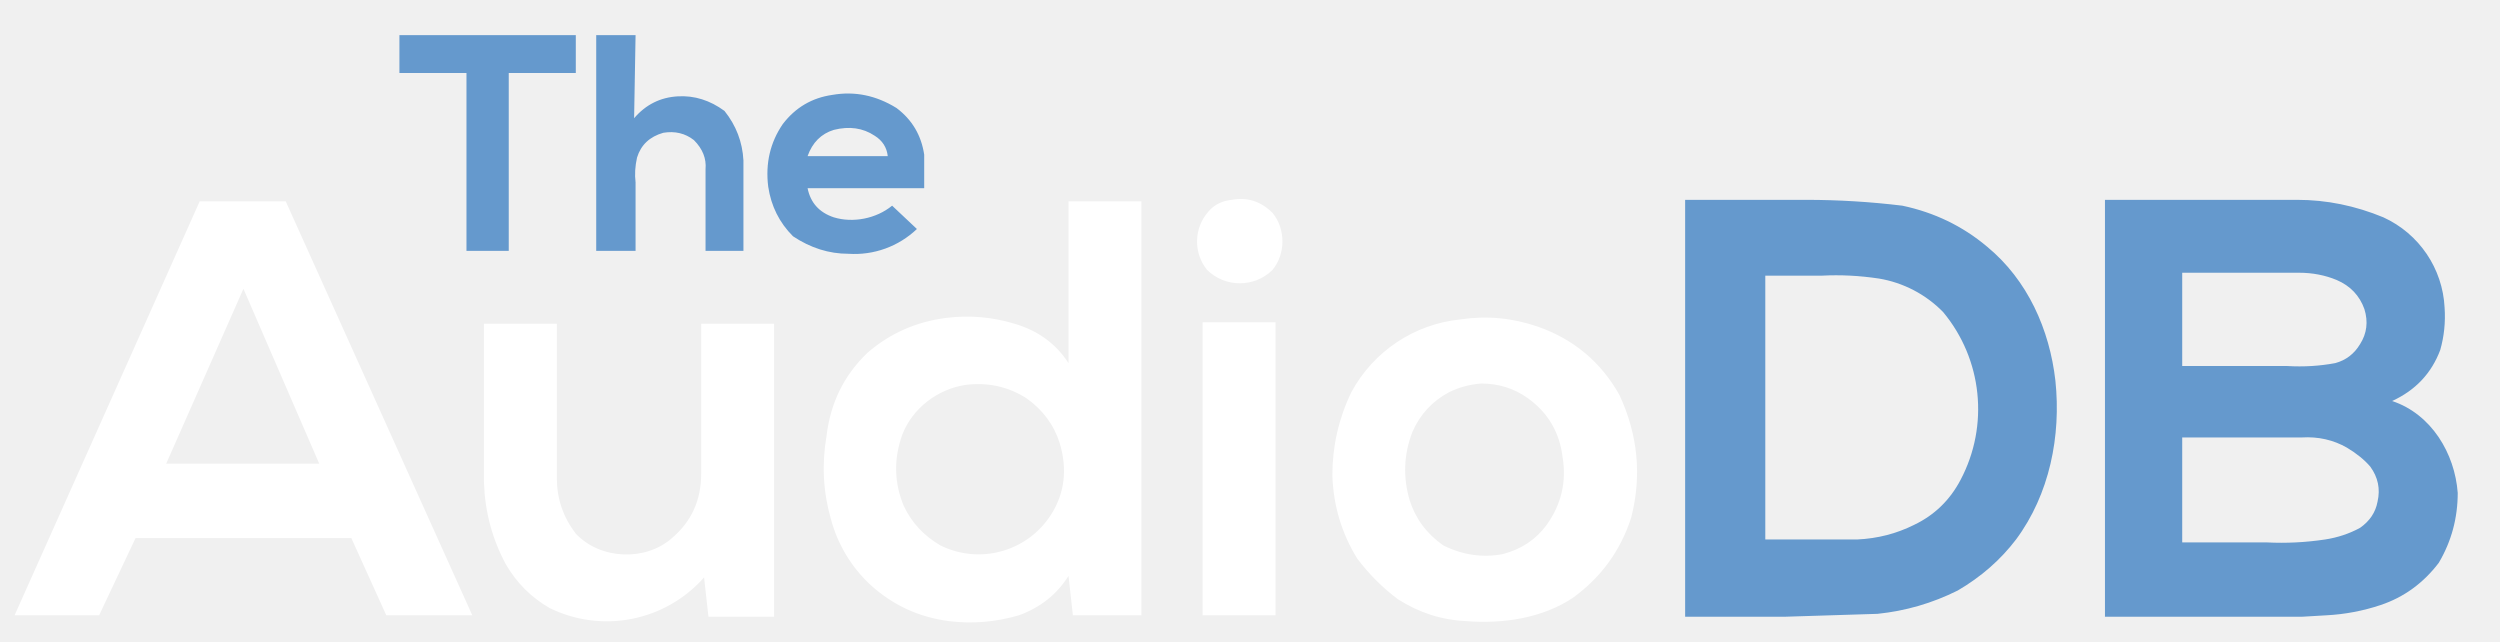
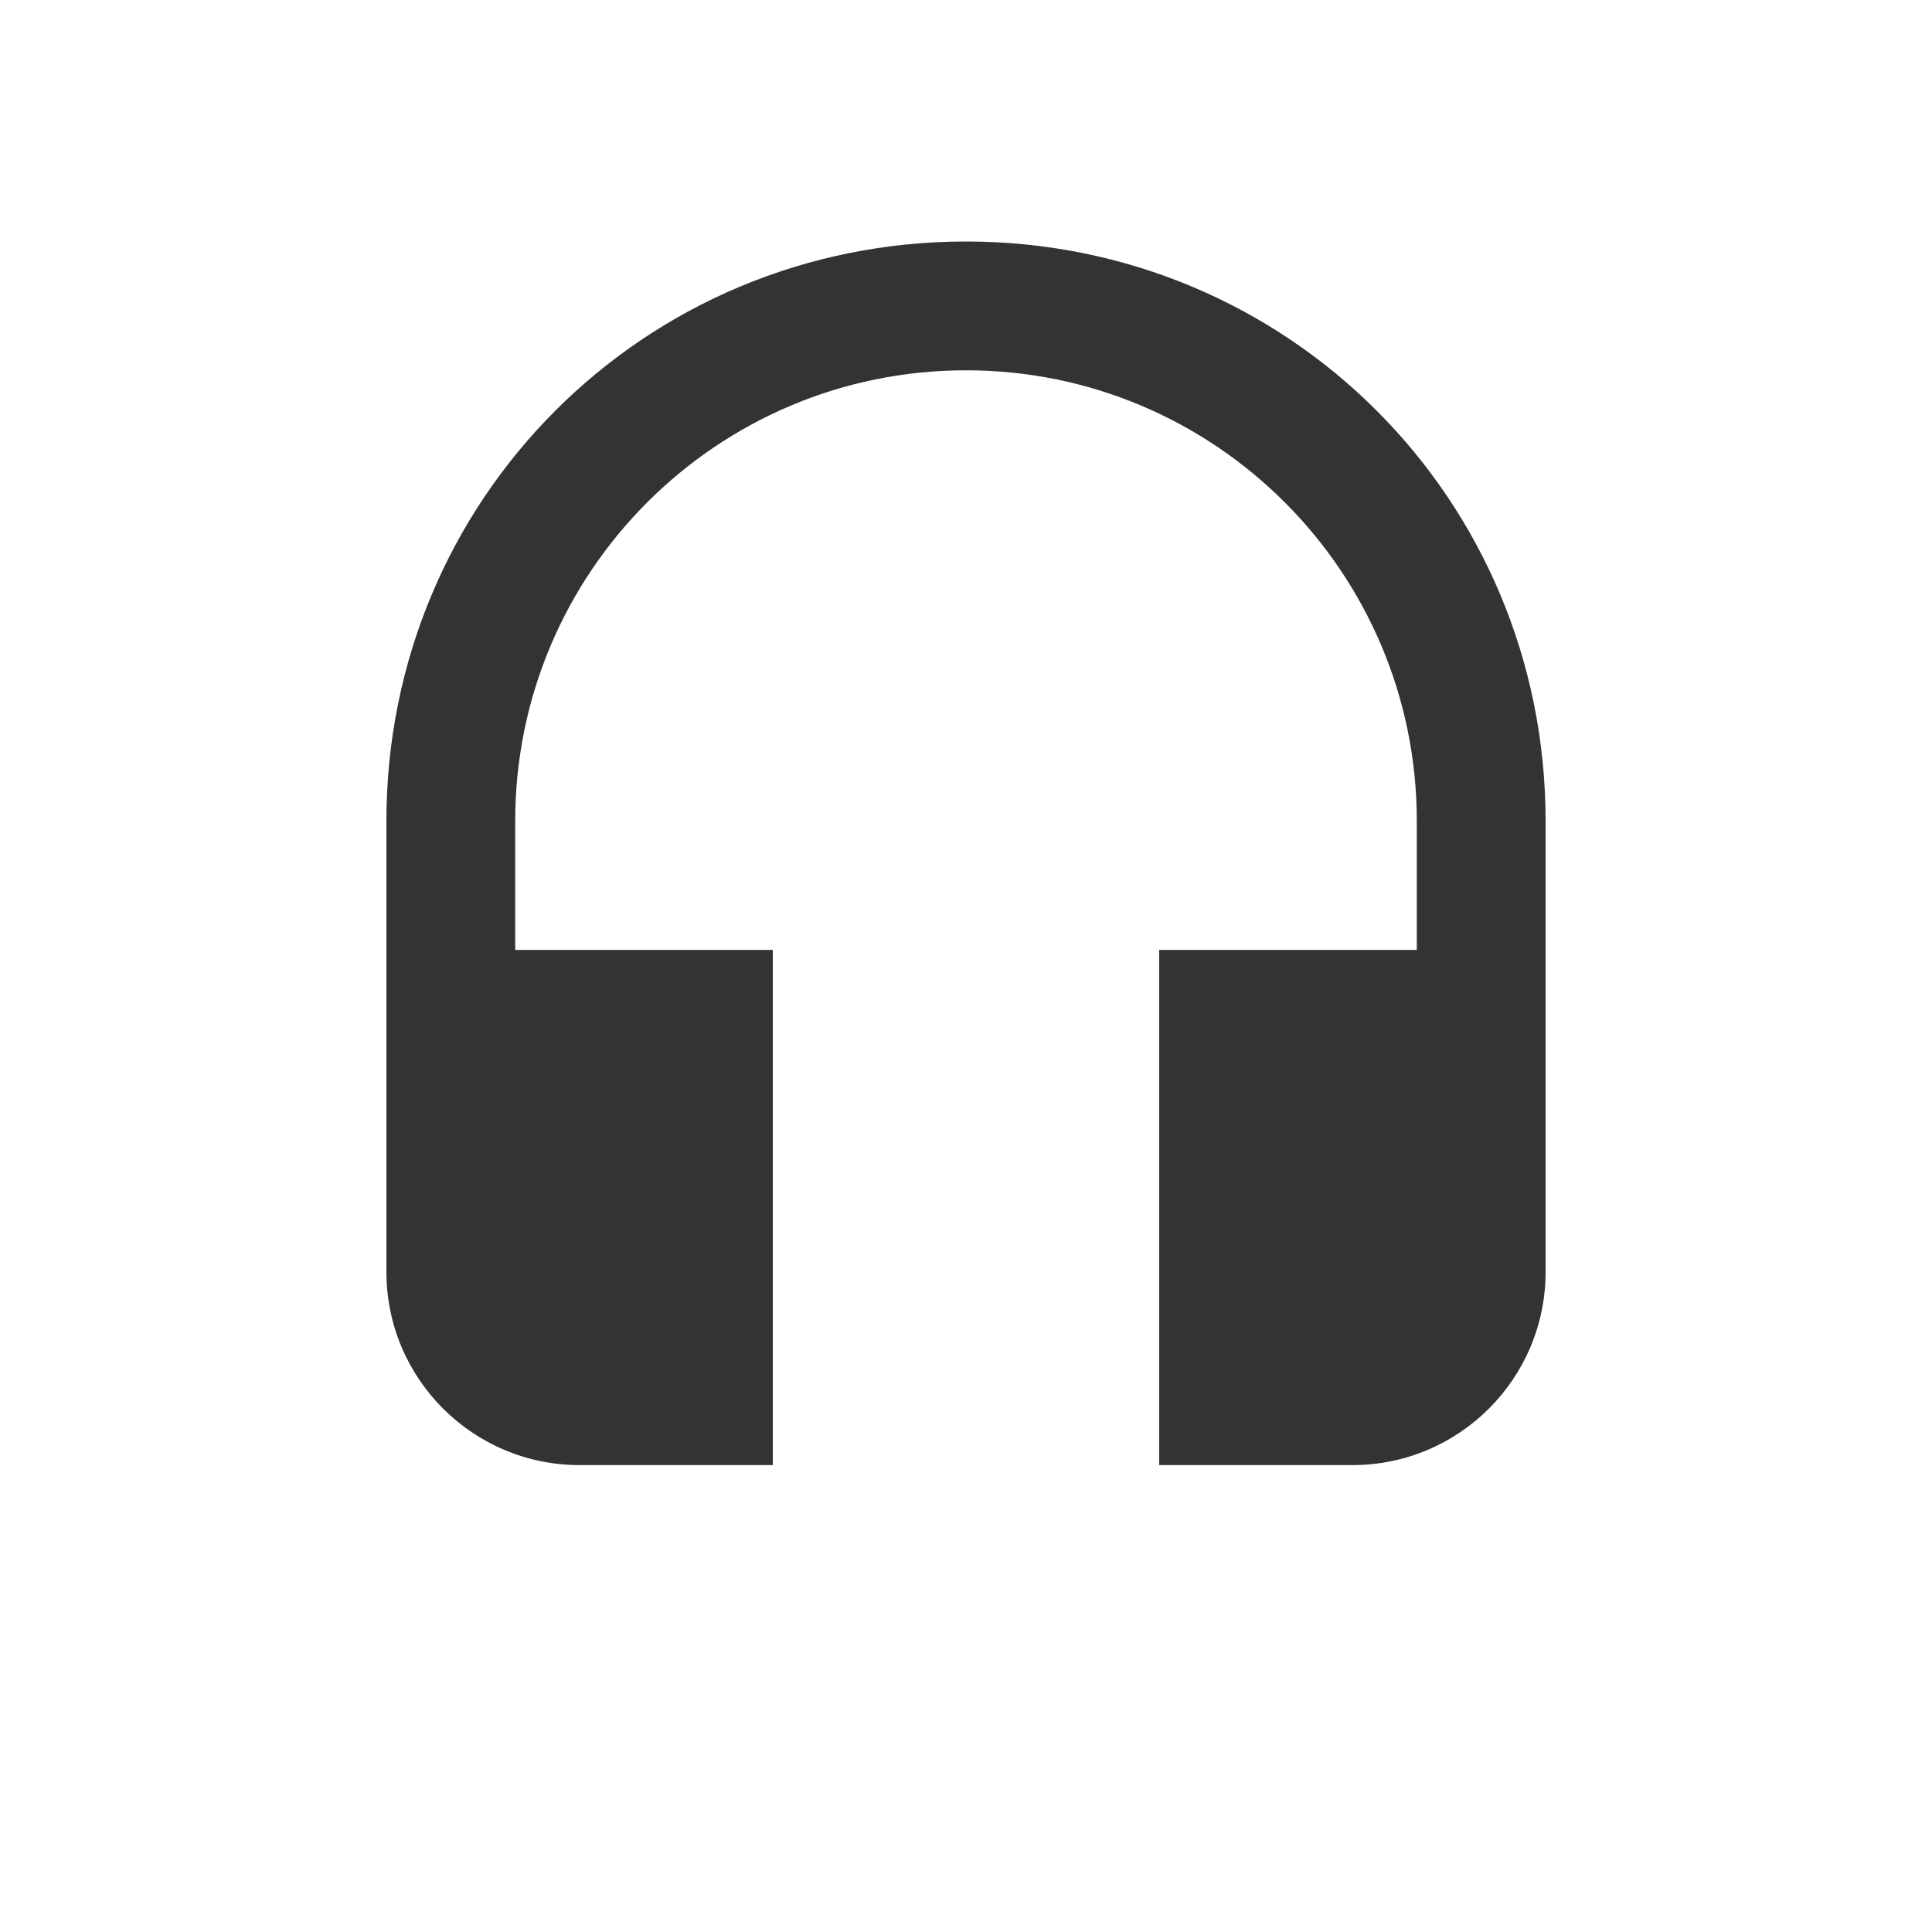
- <svg xmlns="http://www.w3.org/2000/svg" width="2287" height="587" viewBox="0 0 1715 440">
-   <path fill="#6599cd" d="M274 24h121v26h-46v122h-29V50h-46zm135 0h27l-1 57q12-14 30-15 17-1 32 10 12 15 13 34v62h-26v-56q1-11-8-20-9-7-21-5-14 4-18 17-2 9-1 17v47h-27zm162 41q23-4 44 9 16 12 19 32v23h-80q3 15 18 20c13 4 29 1 40-8l17 16a62 62 0 0 1-47 17q-20 0-38-12-14-14-17-34-3-24 10-43 13-17 34-20m1 24q-13 4-18 18h55q-1-9-9-14-12-8-28-4m584 48h83q33 0 66 4 33 7 58 28c28 23 43 57 47 92 4 38-4 78-27 109q-16 21-40 35-26 13-55 16l-64 2h-68zm55 52v181h63q21-1 39-10 21-10 32-31a104 104 0 0 0-12-115 80 80 0 0 0-44-23q-20-3-39-2zm233-52h132q30 0 59 12a72 72 0 0 1 42 62q1 15-3 29-9 24-33 35c27 9 43 36 45 63q0 26-13 48-16 21-40 29-18 6-37 7l-17 1h-135zm53 50v64h72q17 1 33-2 11-3 17-13 7-11 3-24-5-14-19-20-12-5-26-5zm0 113v72h58q20 1 40-2 13-2 24-8 10-7 12-18 3-13-5-24-6-7-16-13-14-8-31-7z" />
-   <path fill="#fff" d="M845 137q16-3 28 9c9 11 9 28 0 39a32 32 0 0 1-45 0 31 31 0 0 1 1-40q6-7 16-8m-708 1h59l128 284h-59l-24-53H93l-25 53H10zm-23 180h105l-52-120zm619-180h50v284h-47l-3-27q-12 19-34 27-24 7-48 4-31-4-54-25a95 95 0 0 1-27-45q-8-28-3-57 4-34 28-57 23-20 54-24 24-3 47 4 24 7 37 27zm-71 126c-19 3-36 16-43 34q-9 25 1 49 8 17 25 27a59 59 0 0 0 76-21q14-22 6-49-6-19-23-31-19-12-42-9m340-45q27-4 53 5 37 13 56 47 19 41 8 84-11 34-40 55c-21 14-48 18-73 16q-25-1-47-15-16-12-28-28-16-26-17-57 0-30 13-57a96 96 0 0 1 75-50m14 44q-12 1-22 6-17 9-25 27-9 23-2 47 6 19 23 31 20 10 41 6 19-5 30-20 15-21 11-46-3-26-24-41-14-10-32-10m-191-42h50v201h-50zM332 331V222h50v106q0 21 13 38c17 18 48 19 66 3q20-17 20-44V222h50v201h-45l-3-27a89 89 0 0 1-106 21q-19-11-30-30-14-26-15-56" />
+ <svg xmlns="http://www.w3.org/2000/svg" viewBox="0 0 24 24">
+   <rect width="24" height="24" fill="#fff" />
+   <path fill="#333" d="M12 3c-4 0-7.2 3.2-7.2 7.2v5.6a2.4 2.4 0 0 0 2.4 2.4h2.4v-6.4H6.4v-1.6A5.6 5.6 0 0 1 12 4.6a5.6 5.6 0 0 1 5.6 5.6v1.6h-3.2v6.4h2.4a2.4 2.4 0 0 0 2.4-2.4v-5.6C19.2 6.2 16 3 12 3" />
</svg>
